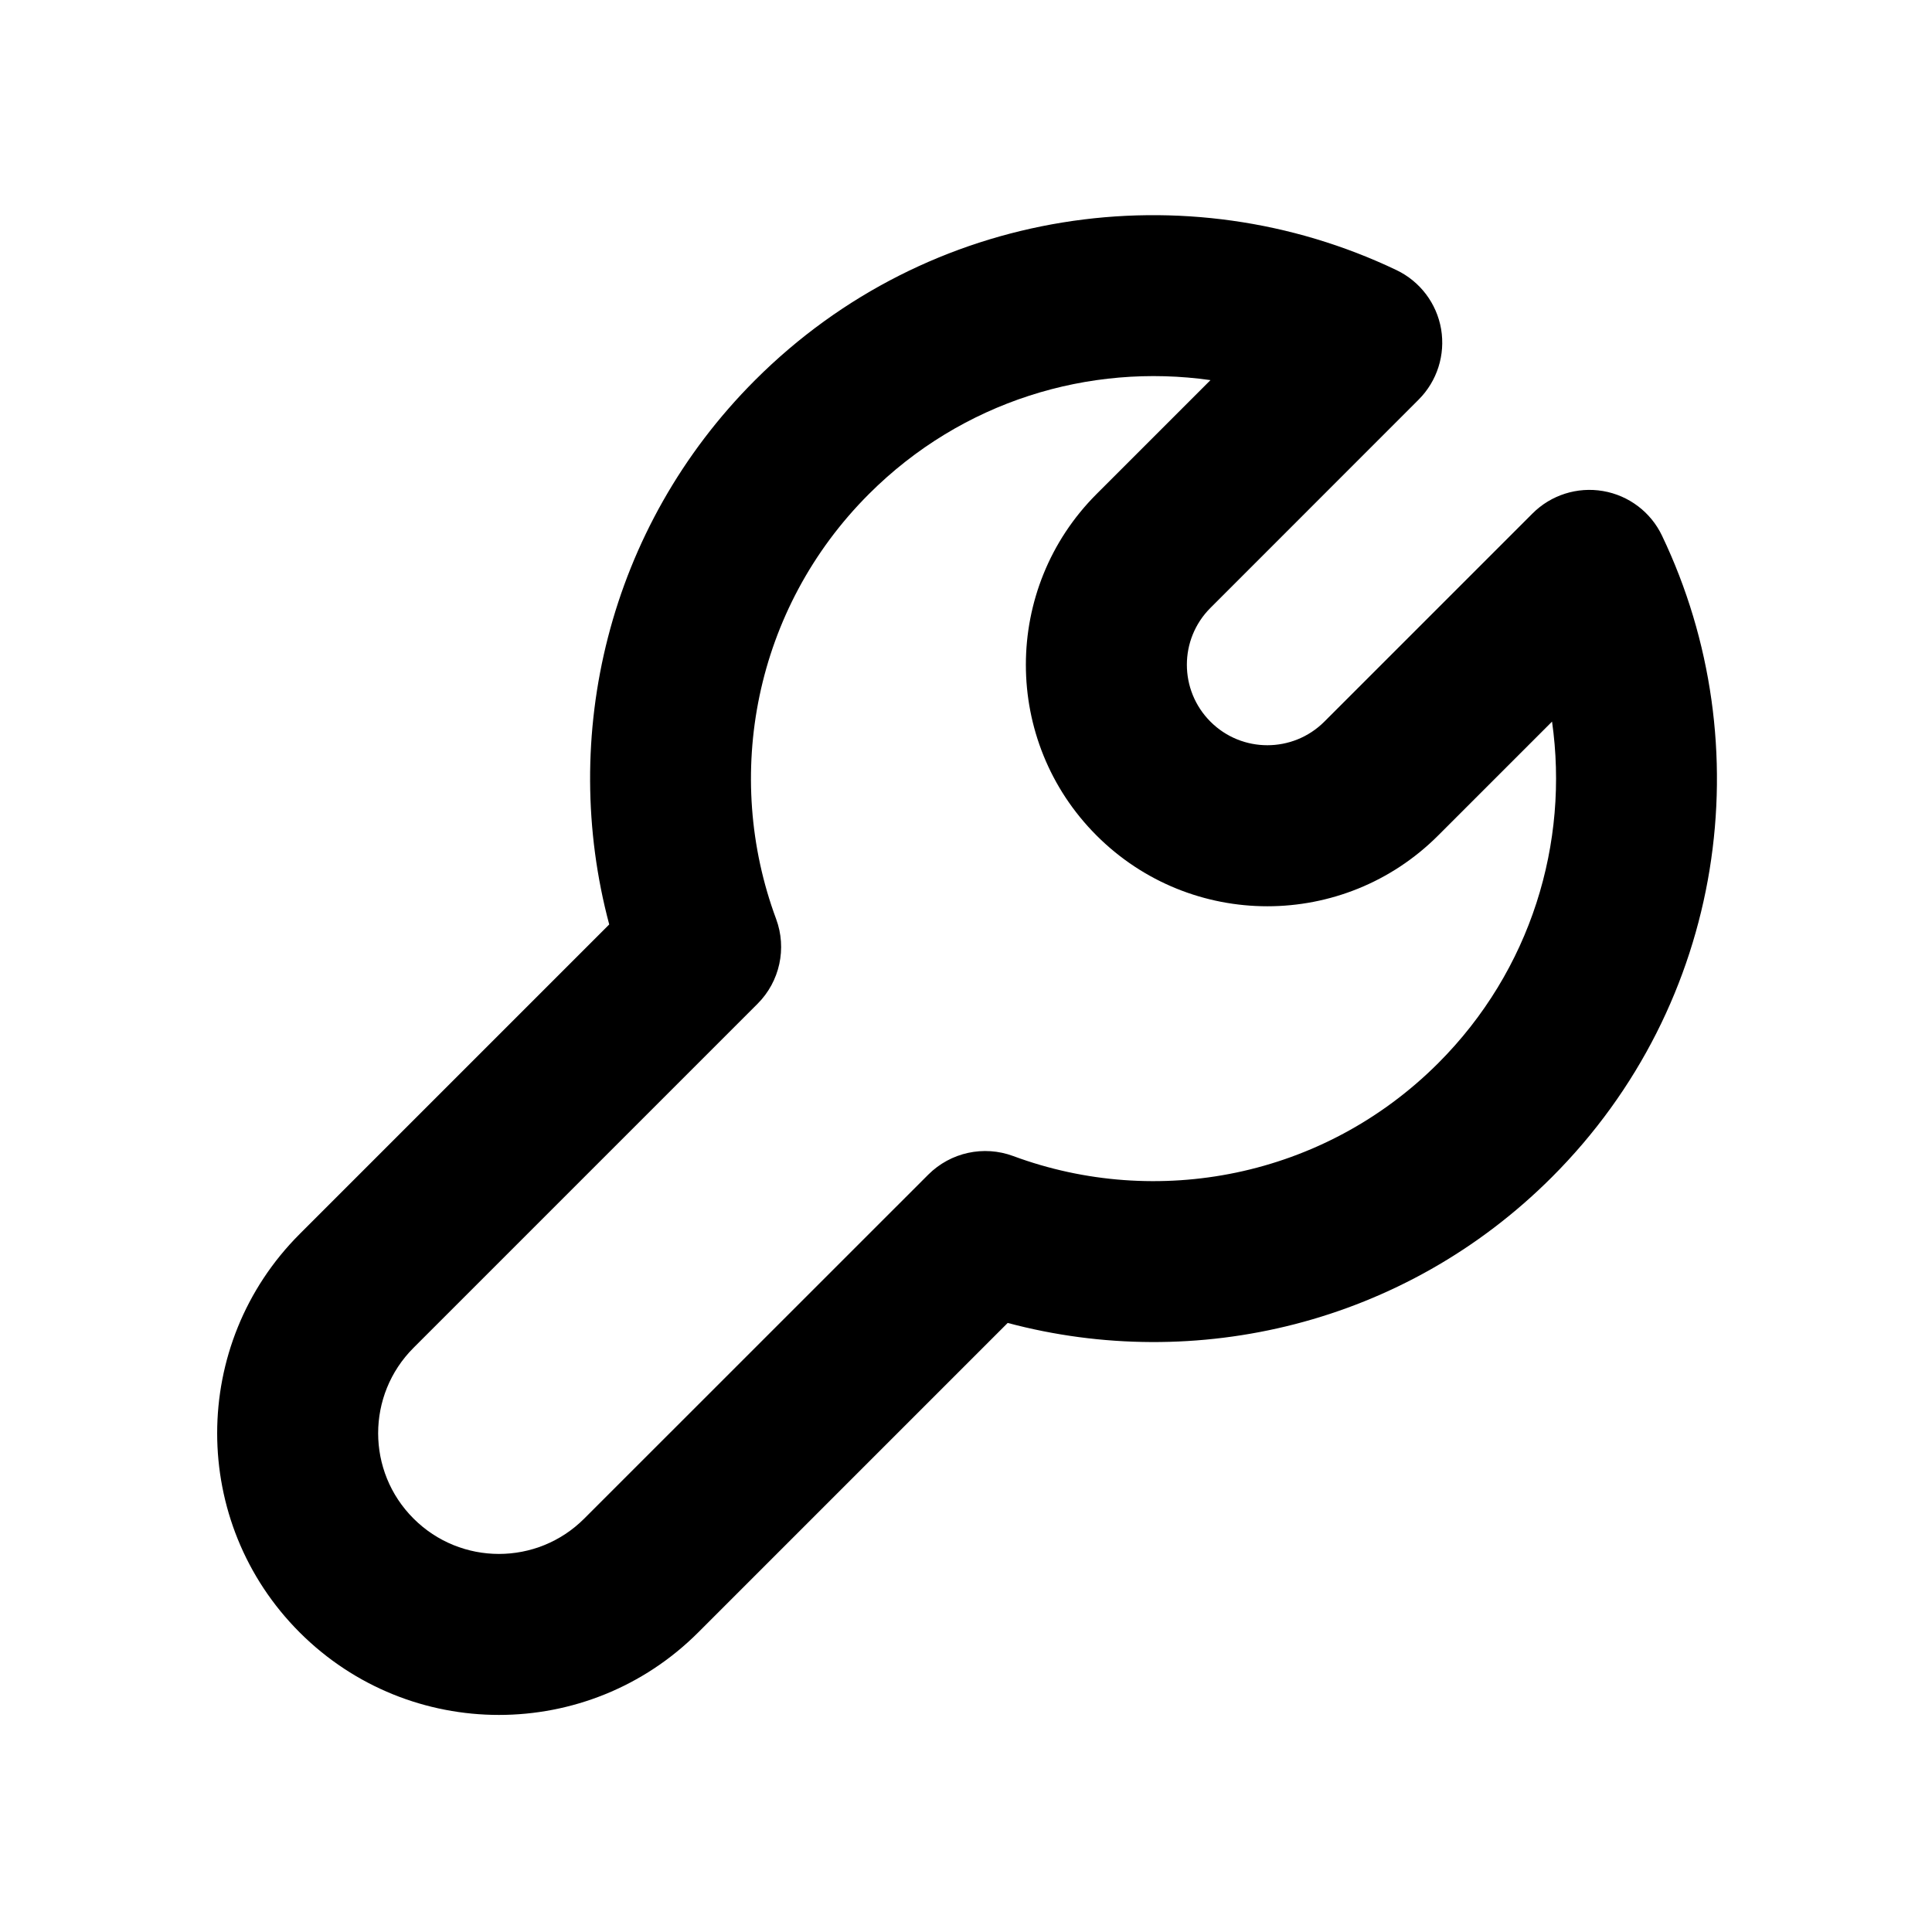
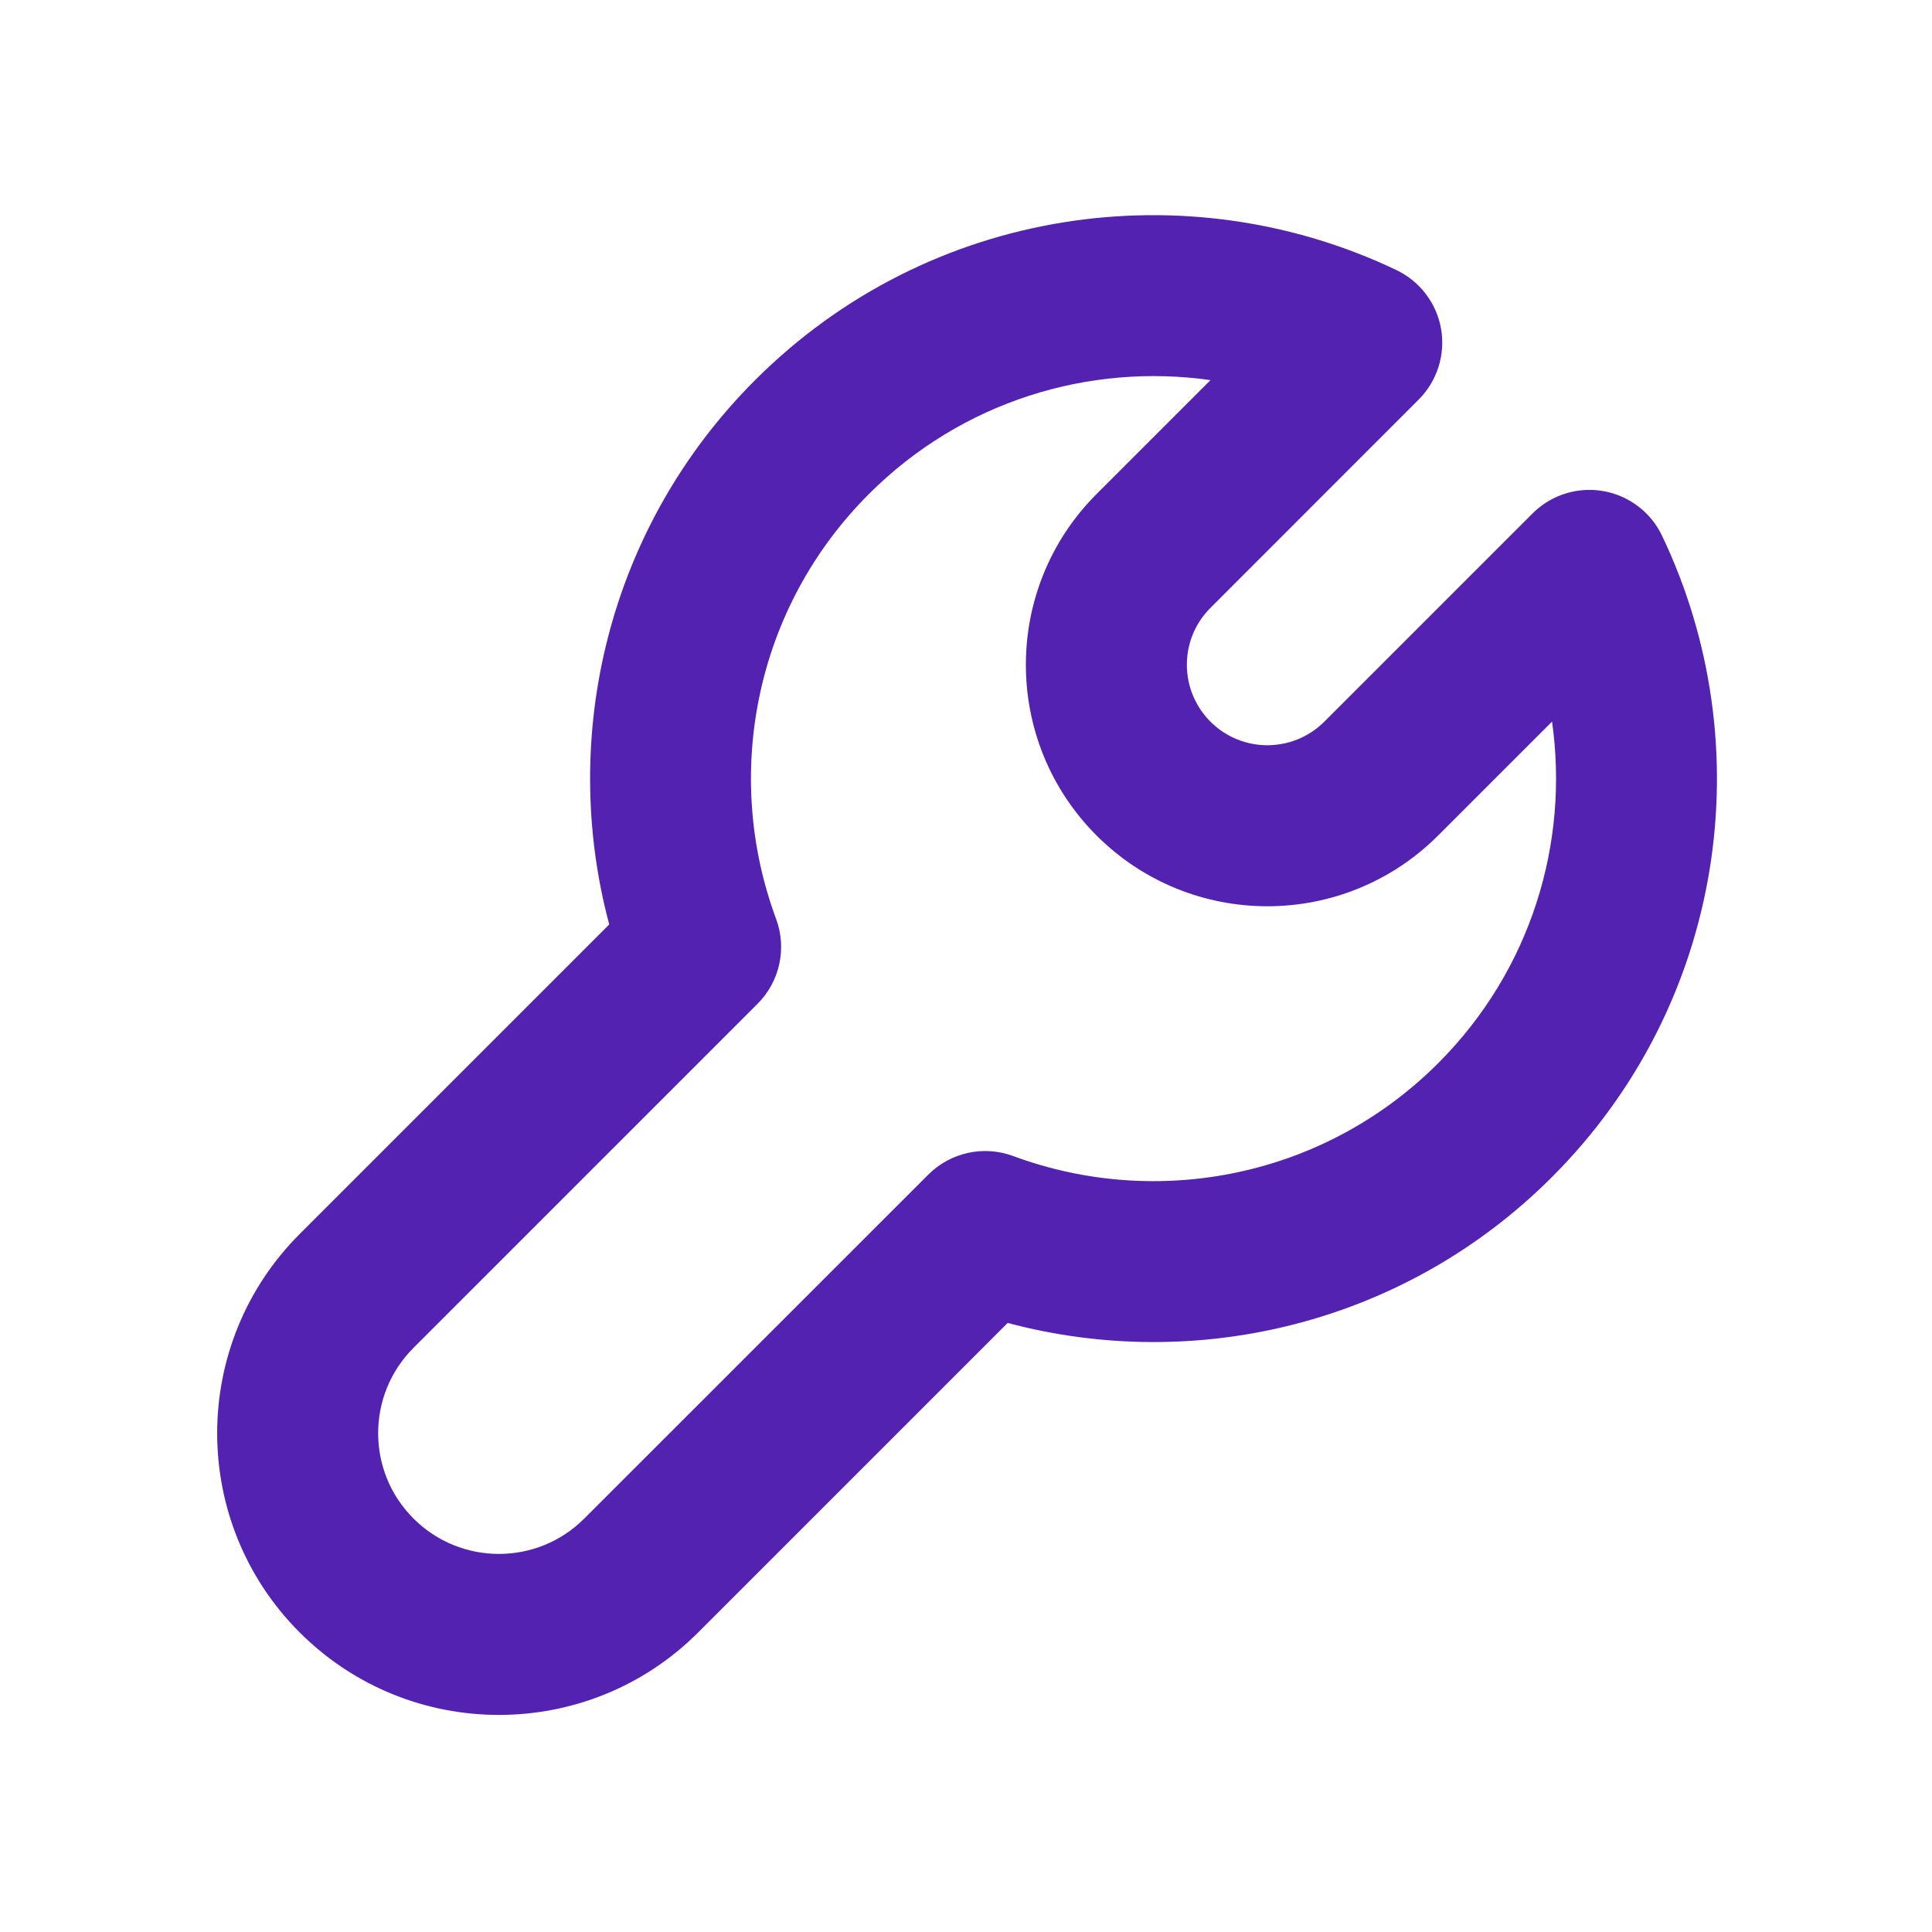
- <svg xmlns="http://www.w3.org/2000/svg" viewBox="0 0 24 24" width="24" height="24" fill="currentColor">
+ <svg xmlns="http://www.w3.org/2000/svg" viewBox="0 0 24 24" width="24" height="24" fill="#5422b0">
  <path d="M19.038 6.378C19.267 6.149 19.594 6.045 19.914 6.1C20.234 6.155 20.507 6.362 20.646 6.654C21.889 9.255 21.435 12.466 19.279 14.622C17.446 16.455 14.851 17.057 12.518 16.434L8.673 20.279C7.306 21.645 5.09 21.645 3.723 20.279C2.356 18.912 2.356 16.696 3.723 15.329L7.568 11.484C6.945 9.151 7.547 6.555 9.38 4.722C11.536 2.566 14.746 2.113 17.347 3.355C17.64 3.495 17.847 3.768 17.902 4.088C17.956 4.408 17.853 4.734 17.623 4.964L15.037 7.551C14.646 7.941 14.646 8.574 15.037 8.965C15.427 9.355 16.06 9.355 16.451 8.965L19.038 6.378ZM17.865 10.379C16.693 11.551 14.794 11.551 13.622 10.379C12.451 9.208 12.451 7.308 13.622 6.137L15.037 4.722C13.533 4.508 11.95 4.981 10.794 6.137C9.368 7.562 8.981 9.637 9.641 11.415C9.777 11.781 9.687 12.193 9.411 12.469L5.137 16.743C4.551 17.329 4.551 18.279 5.137 18.864C5.723 19.45 6.673 19.45 7.258 18.864L11.532 14.591C11.809 14.315 12.22 14.225 12.587 14.361C14.365 15.02 16.439 14.633 17.865 13.208C19.021 12.052 19.494 10.469 19.28 8.964L17.865 10.379Z" />
</svg>
